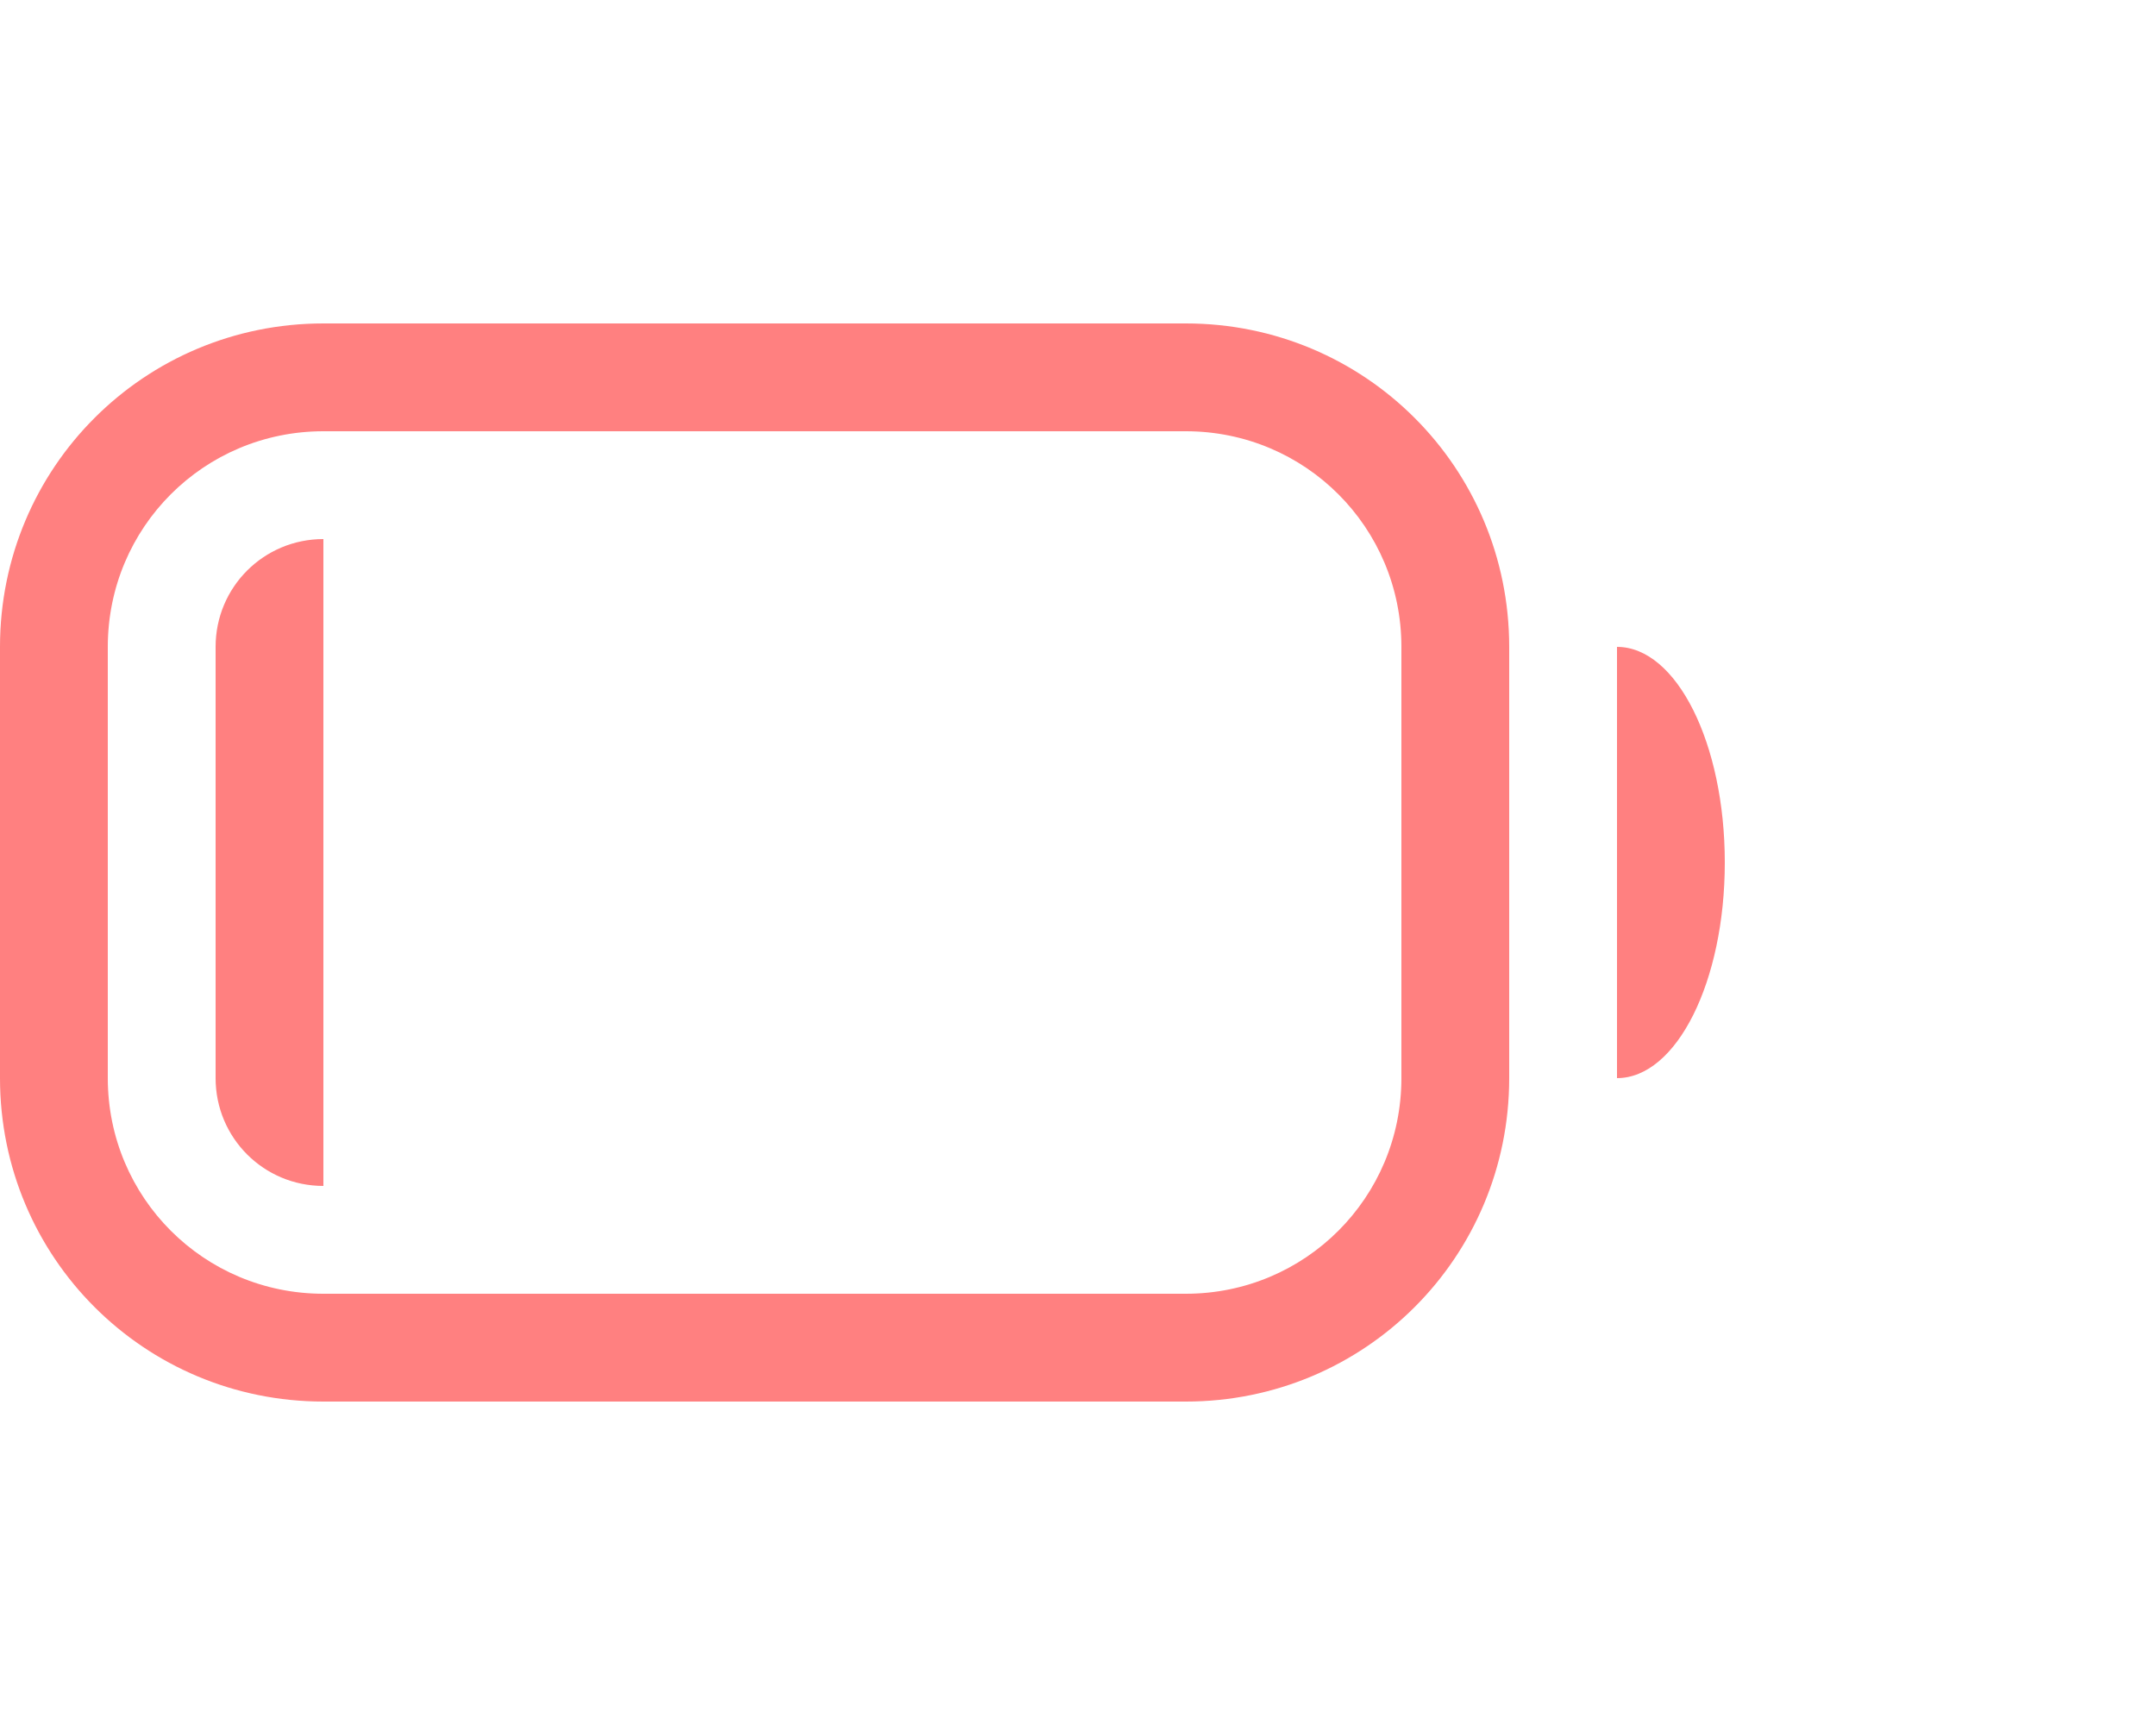
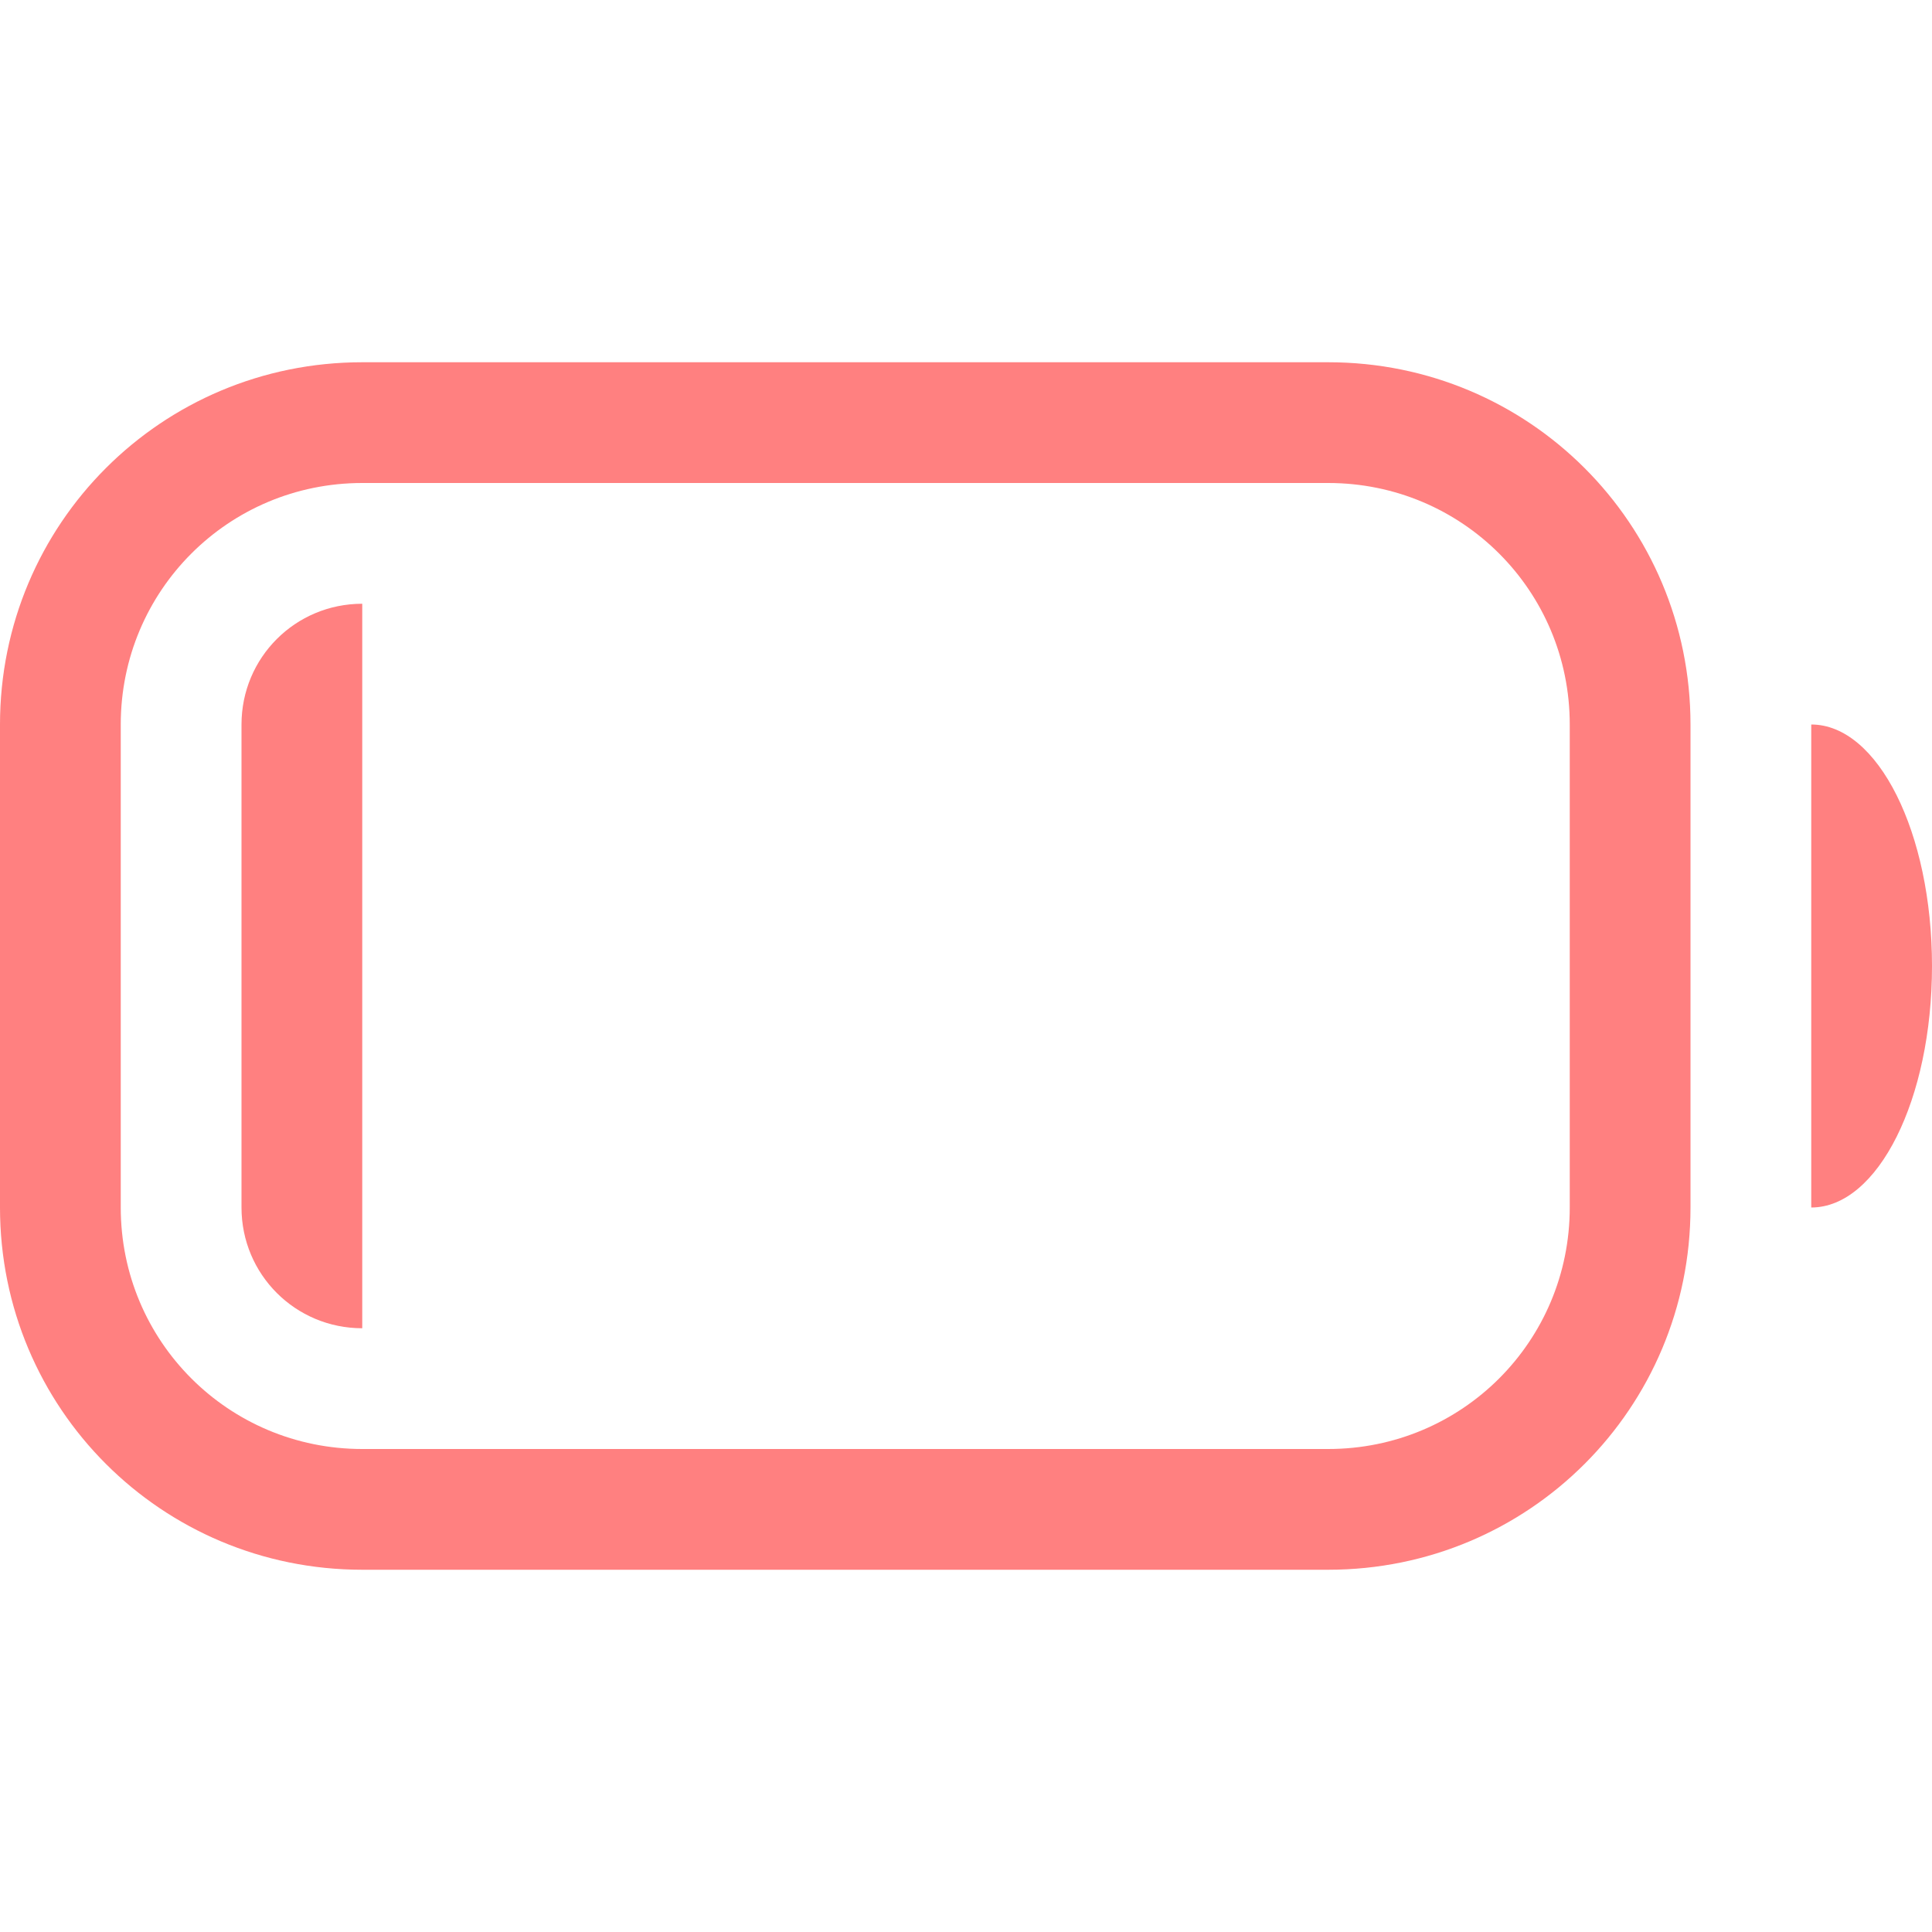
- <svg xmlns="http://www.w3.org/2000/svg" width="20" height="16" version="1.1">
+ <svg xmlns="http://www.w3.org/2000/svg" width="16" height="16" version="1.1">
  <defs>
    <style id="current-color-scheme" type="text/css">.ColorScheme-NegativeText {
                color:#da4453;
            }</style>
  </defs>
-   <path d="m3 5c-0.554 0-1 0.446-1 1v4c0 0.554 0.446 1 1 1v-6z" fill="#ff8080" />
+   <path d="m3 5c-0.554 0-1 0.446-1 1v4c0 0.554 0.446 1 1 1z" fill="#ff8080" />
  <path d="m15 6v4a1 2 0 0 0 1-2 1 2 0 0 0-1-2z" fill="#ff8080" />
  <path d="m3 3c-1.662 0-3 1.338-3 3v4c0 1.662 1.338 3 3 3h8c1.662 0 3-1.338 3-3v-4c0-1.662-1.338-3-3-3zm0 1h8c1.108 0 2 0.892 2 2v4c0 1.108-0.892 2-2 2h-8c-1.108 0-2-0.892-2-2v-4c0-1.108 0.892-2 2-2z" fill="#ff8080" />
</svg>
